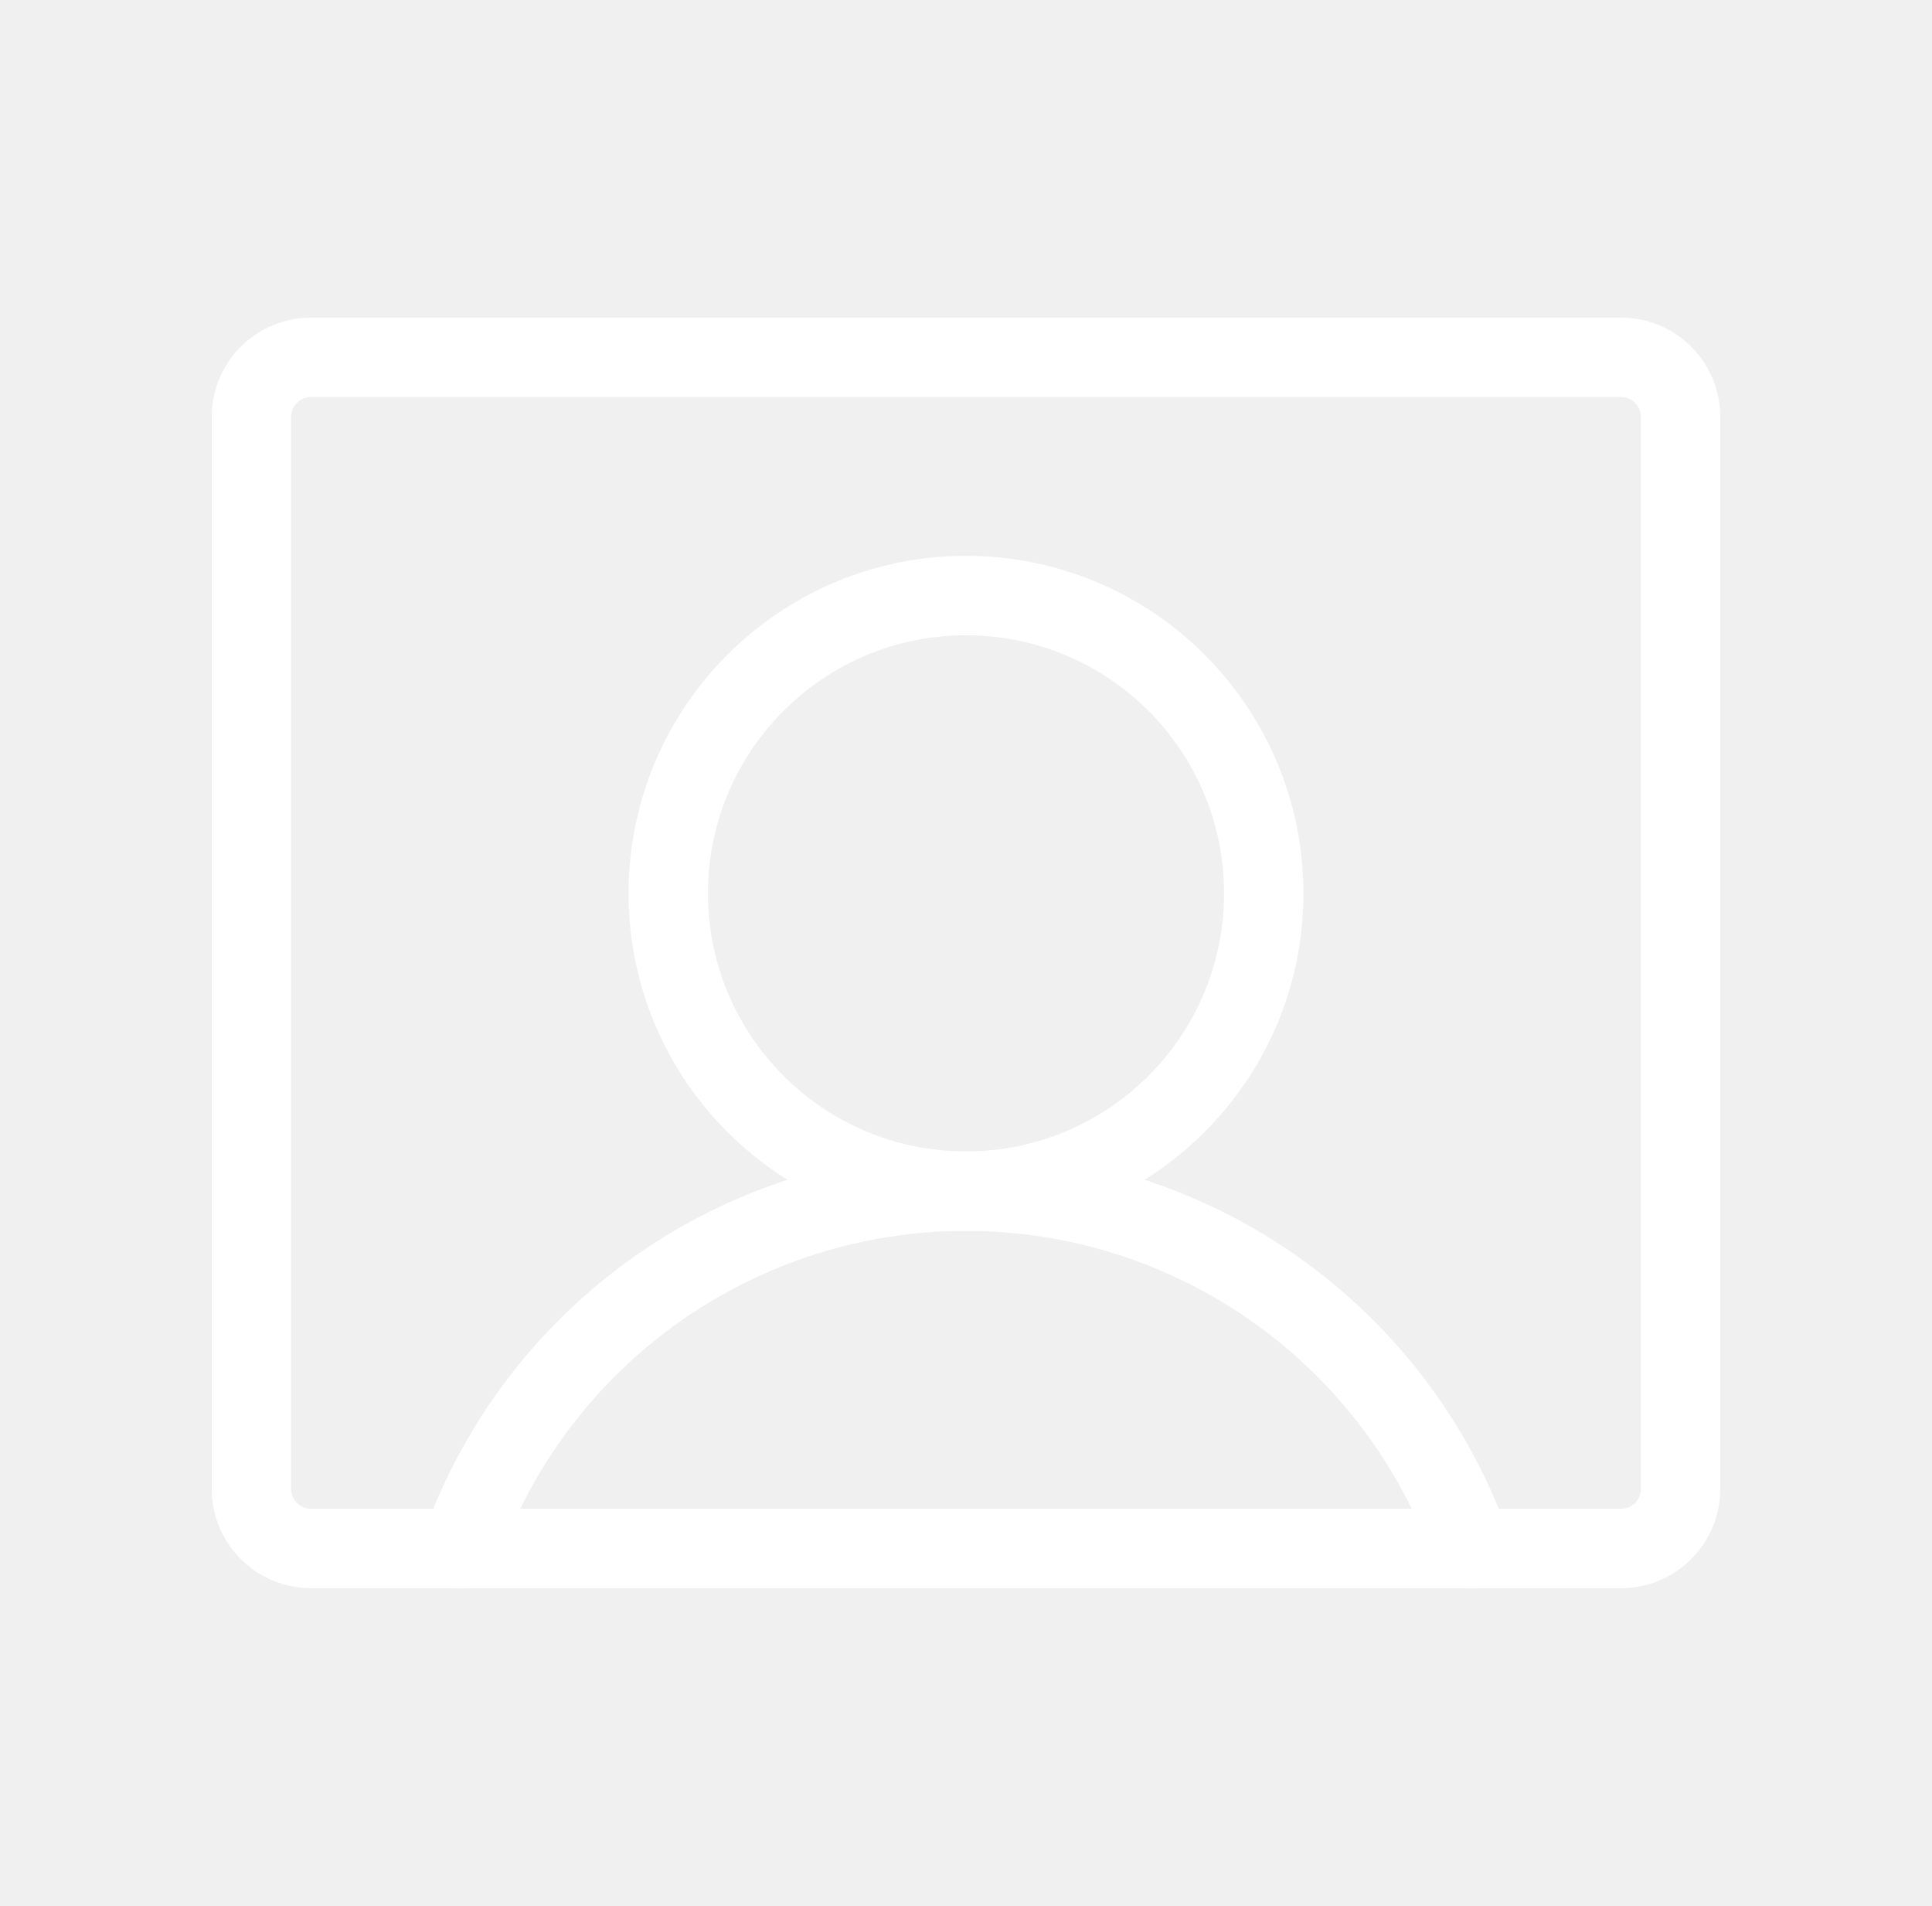
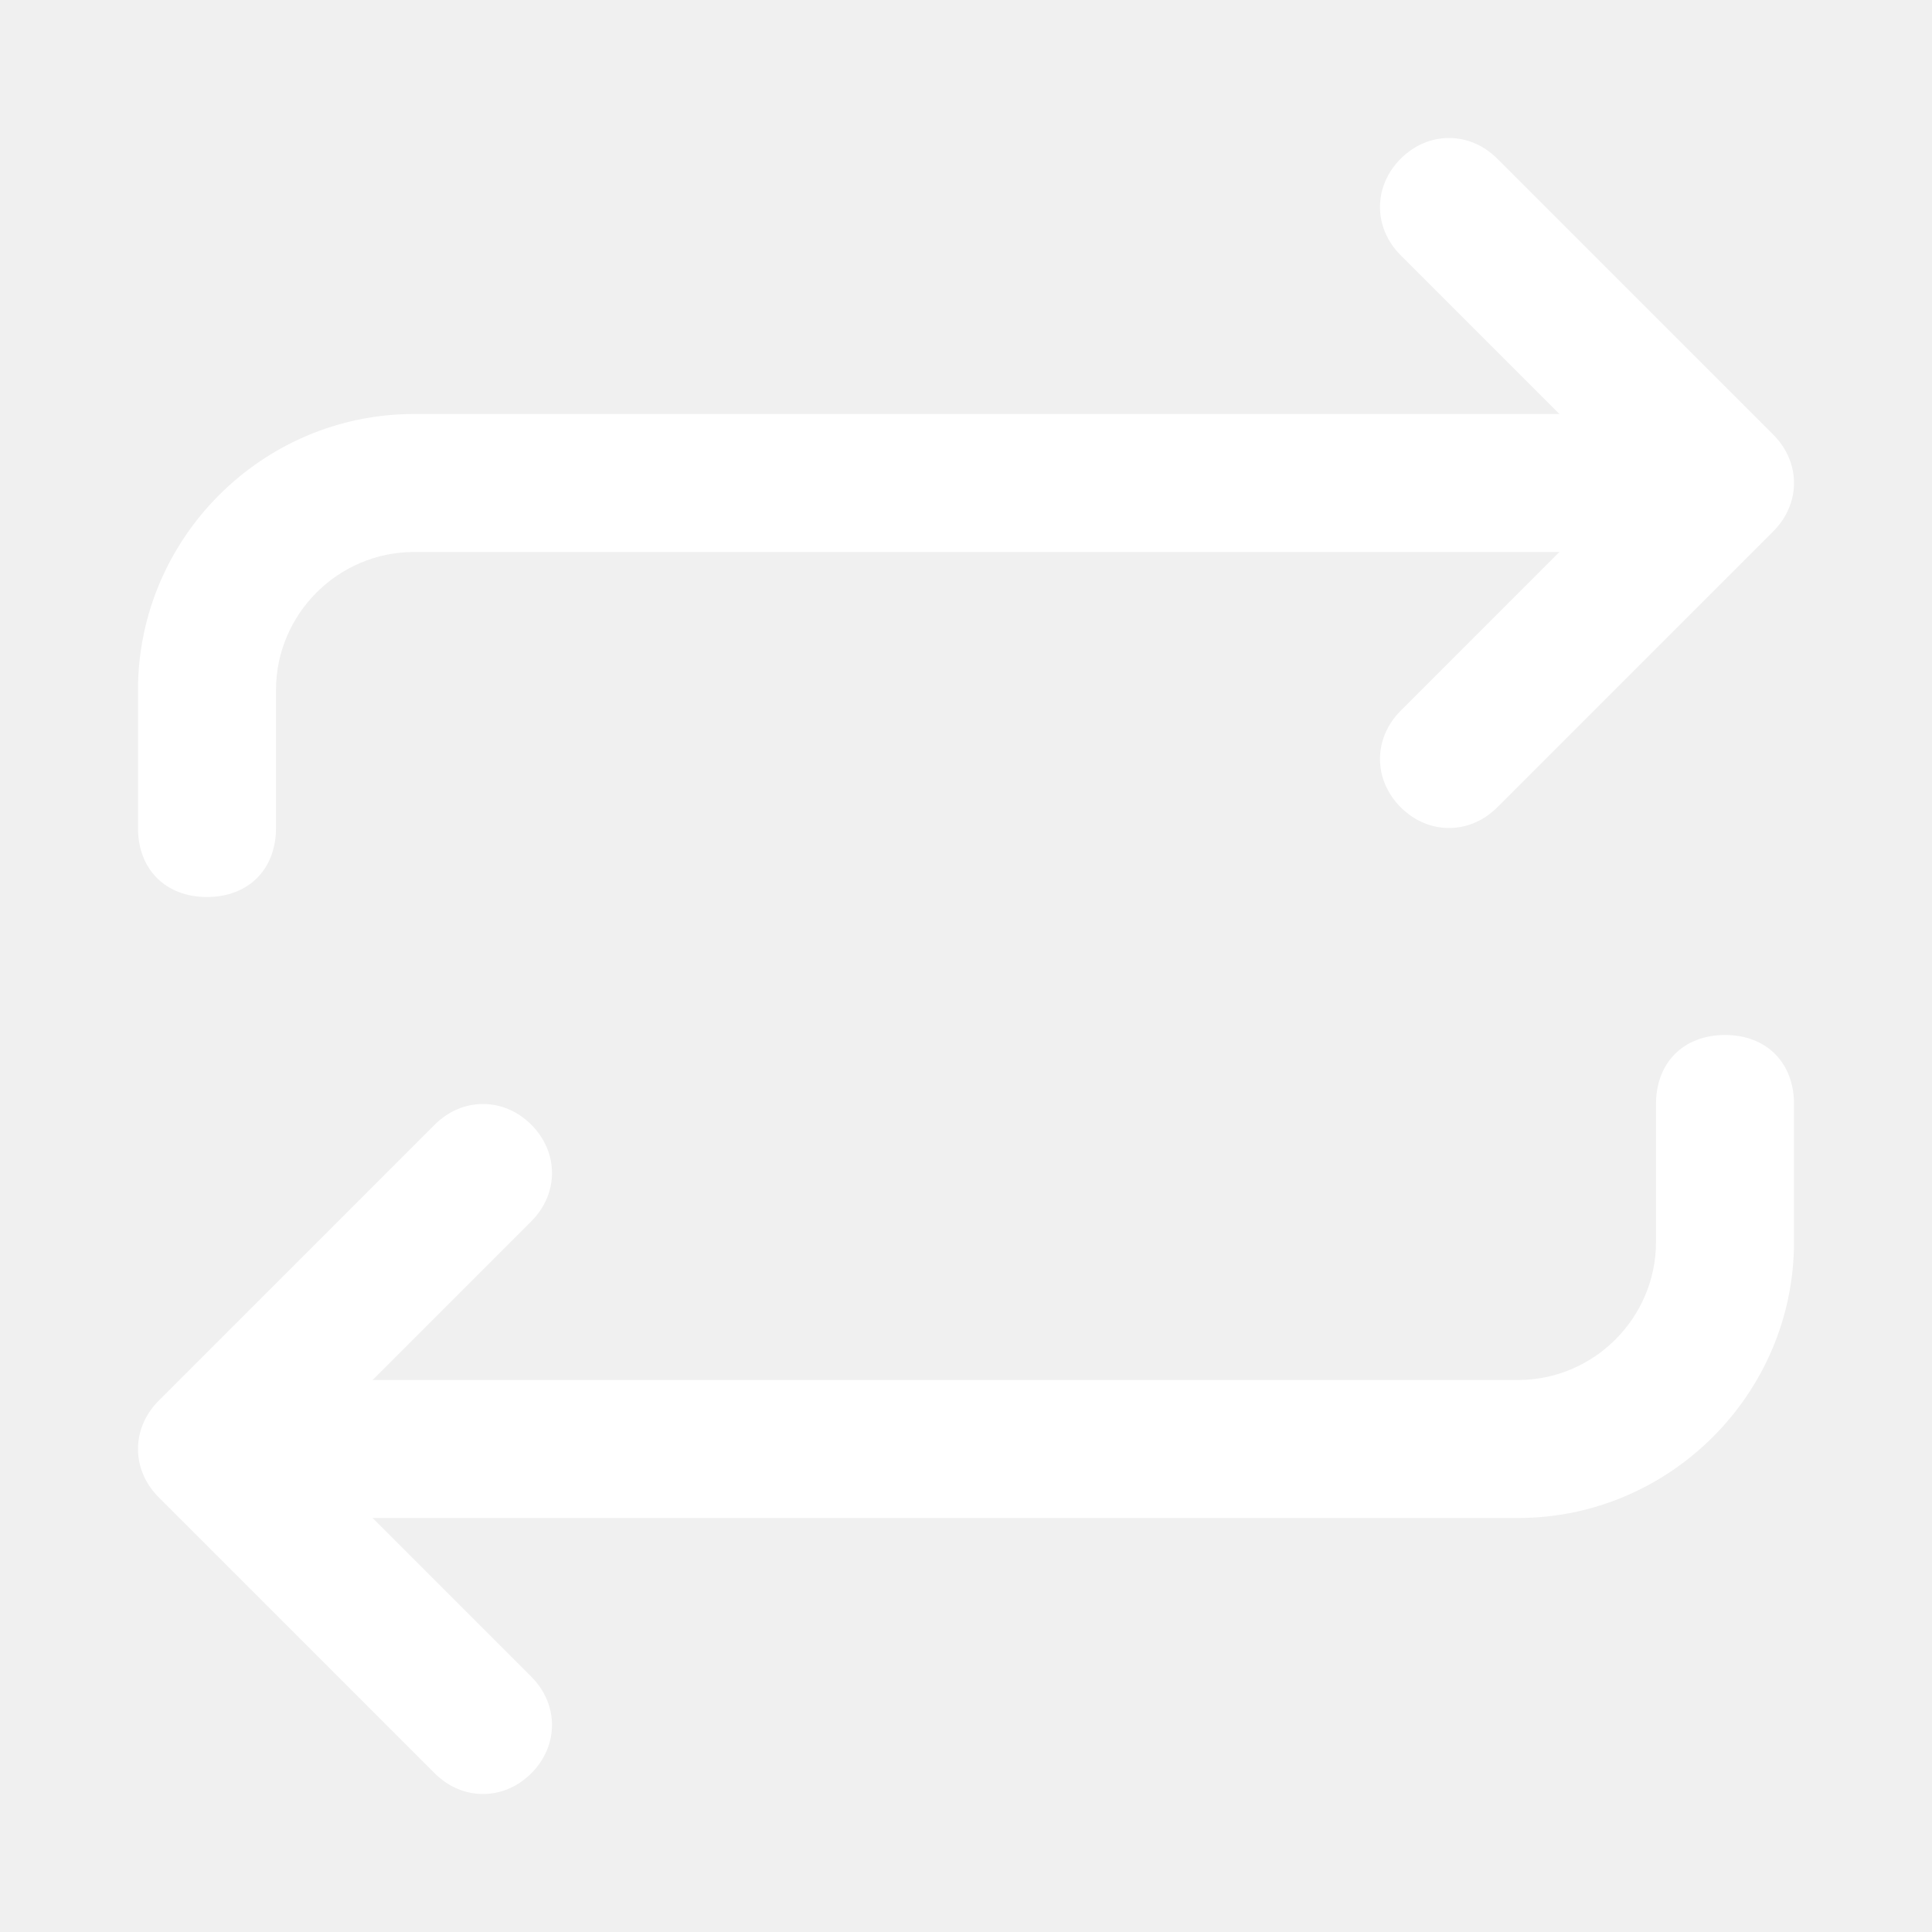
- <svg xmlns="http://www.w3.org/2000/svg" width="73" height="72" viewBox="0 0 73 72" fill="none">
-   <path d="M36.5 45C42.713 45 47.75 39.963 47.75 33.75C47.75 27.537 42.713 22.5 36.5 22.5C30.287 22.5 25.25 27.537 25.25 33.75C25.25 39.963 30.287 45 36.5 45Z" stroke="white" stroke-width="3" stroke-linecap="round" stroke-linejoin="round" />
-   <path d="M61.25 13.5H11.75C10.507 13.5 9.5 14.507 9.5 15.75V56.25C9.5 57.493 10.507 58.5 11.75 58.5H61.25C62.493 58.5 63.5 57.493 63.5 56.25V15.75C63.5 14.507 62.493 13.5 61.25 13.5Z" stroke="white" stroke-width="3" stroke-linecap="round" stroke-linejoin="round" />
-   <path d="M17.402 58.499C18.8 54.551 21.387 51.133 24.806 48.715C28.226 46.298 32.312 45 36.5 45C40.688 45 44.773 46.298 48.193 48.715C51.613 51.133 54.2 54.551 55.597 58.499" stroke="white" stroke-width="3" stroke-linecap="round" stroke-linejoin="round" />
+ <svg xmlns="http://www.w3.org/2000/svg" version="1.1" width="512" height="512" x="0" y="0" viewBox="0 0 28 28" style="enable-background:new 0 0 512 512" xml:space="preserve" class="">
+   <g>
+     <switch>
+       <g>
+         <path fill="#ffffff" d="M26 16v2c0 2.2-1.8 4-4 4H5.4l2.3 2.3c.4.4.4 1 0 1.4s-1 .4-1.4 0l-4-4c-.4-.4-.4-1 0-1.4l4-4c.4-.4 1-.4 1.4 0s.4 1 0 1.4L5.4 20H22c1.1 0 2-.9 2-2v-2c0-.6.4-1 1-1s1 .4 1 1zM3 13c.6 0 1-.4 1-1v-2c0-1.1.9-2 2-2h16.6l-2.3 2.3c-.4.4-.4 1 0 1.4s1 .4 1.4 0l4-4c.4-.4.4-1 0-1.4l-4-4c-.4-.4-1-.4-1.4 0s-.4 1 0 1.4L22.6 6H6c-2.2 0-4 1.8-4 4v2c0 .6.4 1 1 1z" opacity="1" data-original="#0a0b12" />
+       </g>
+     </switch>
+   </g>
</svg>
